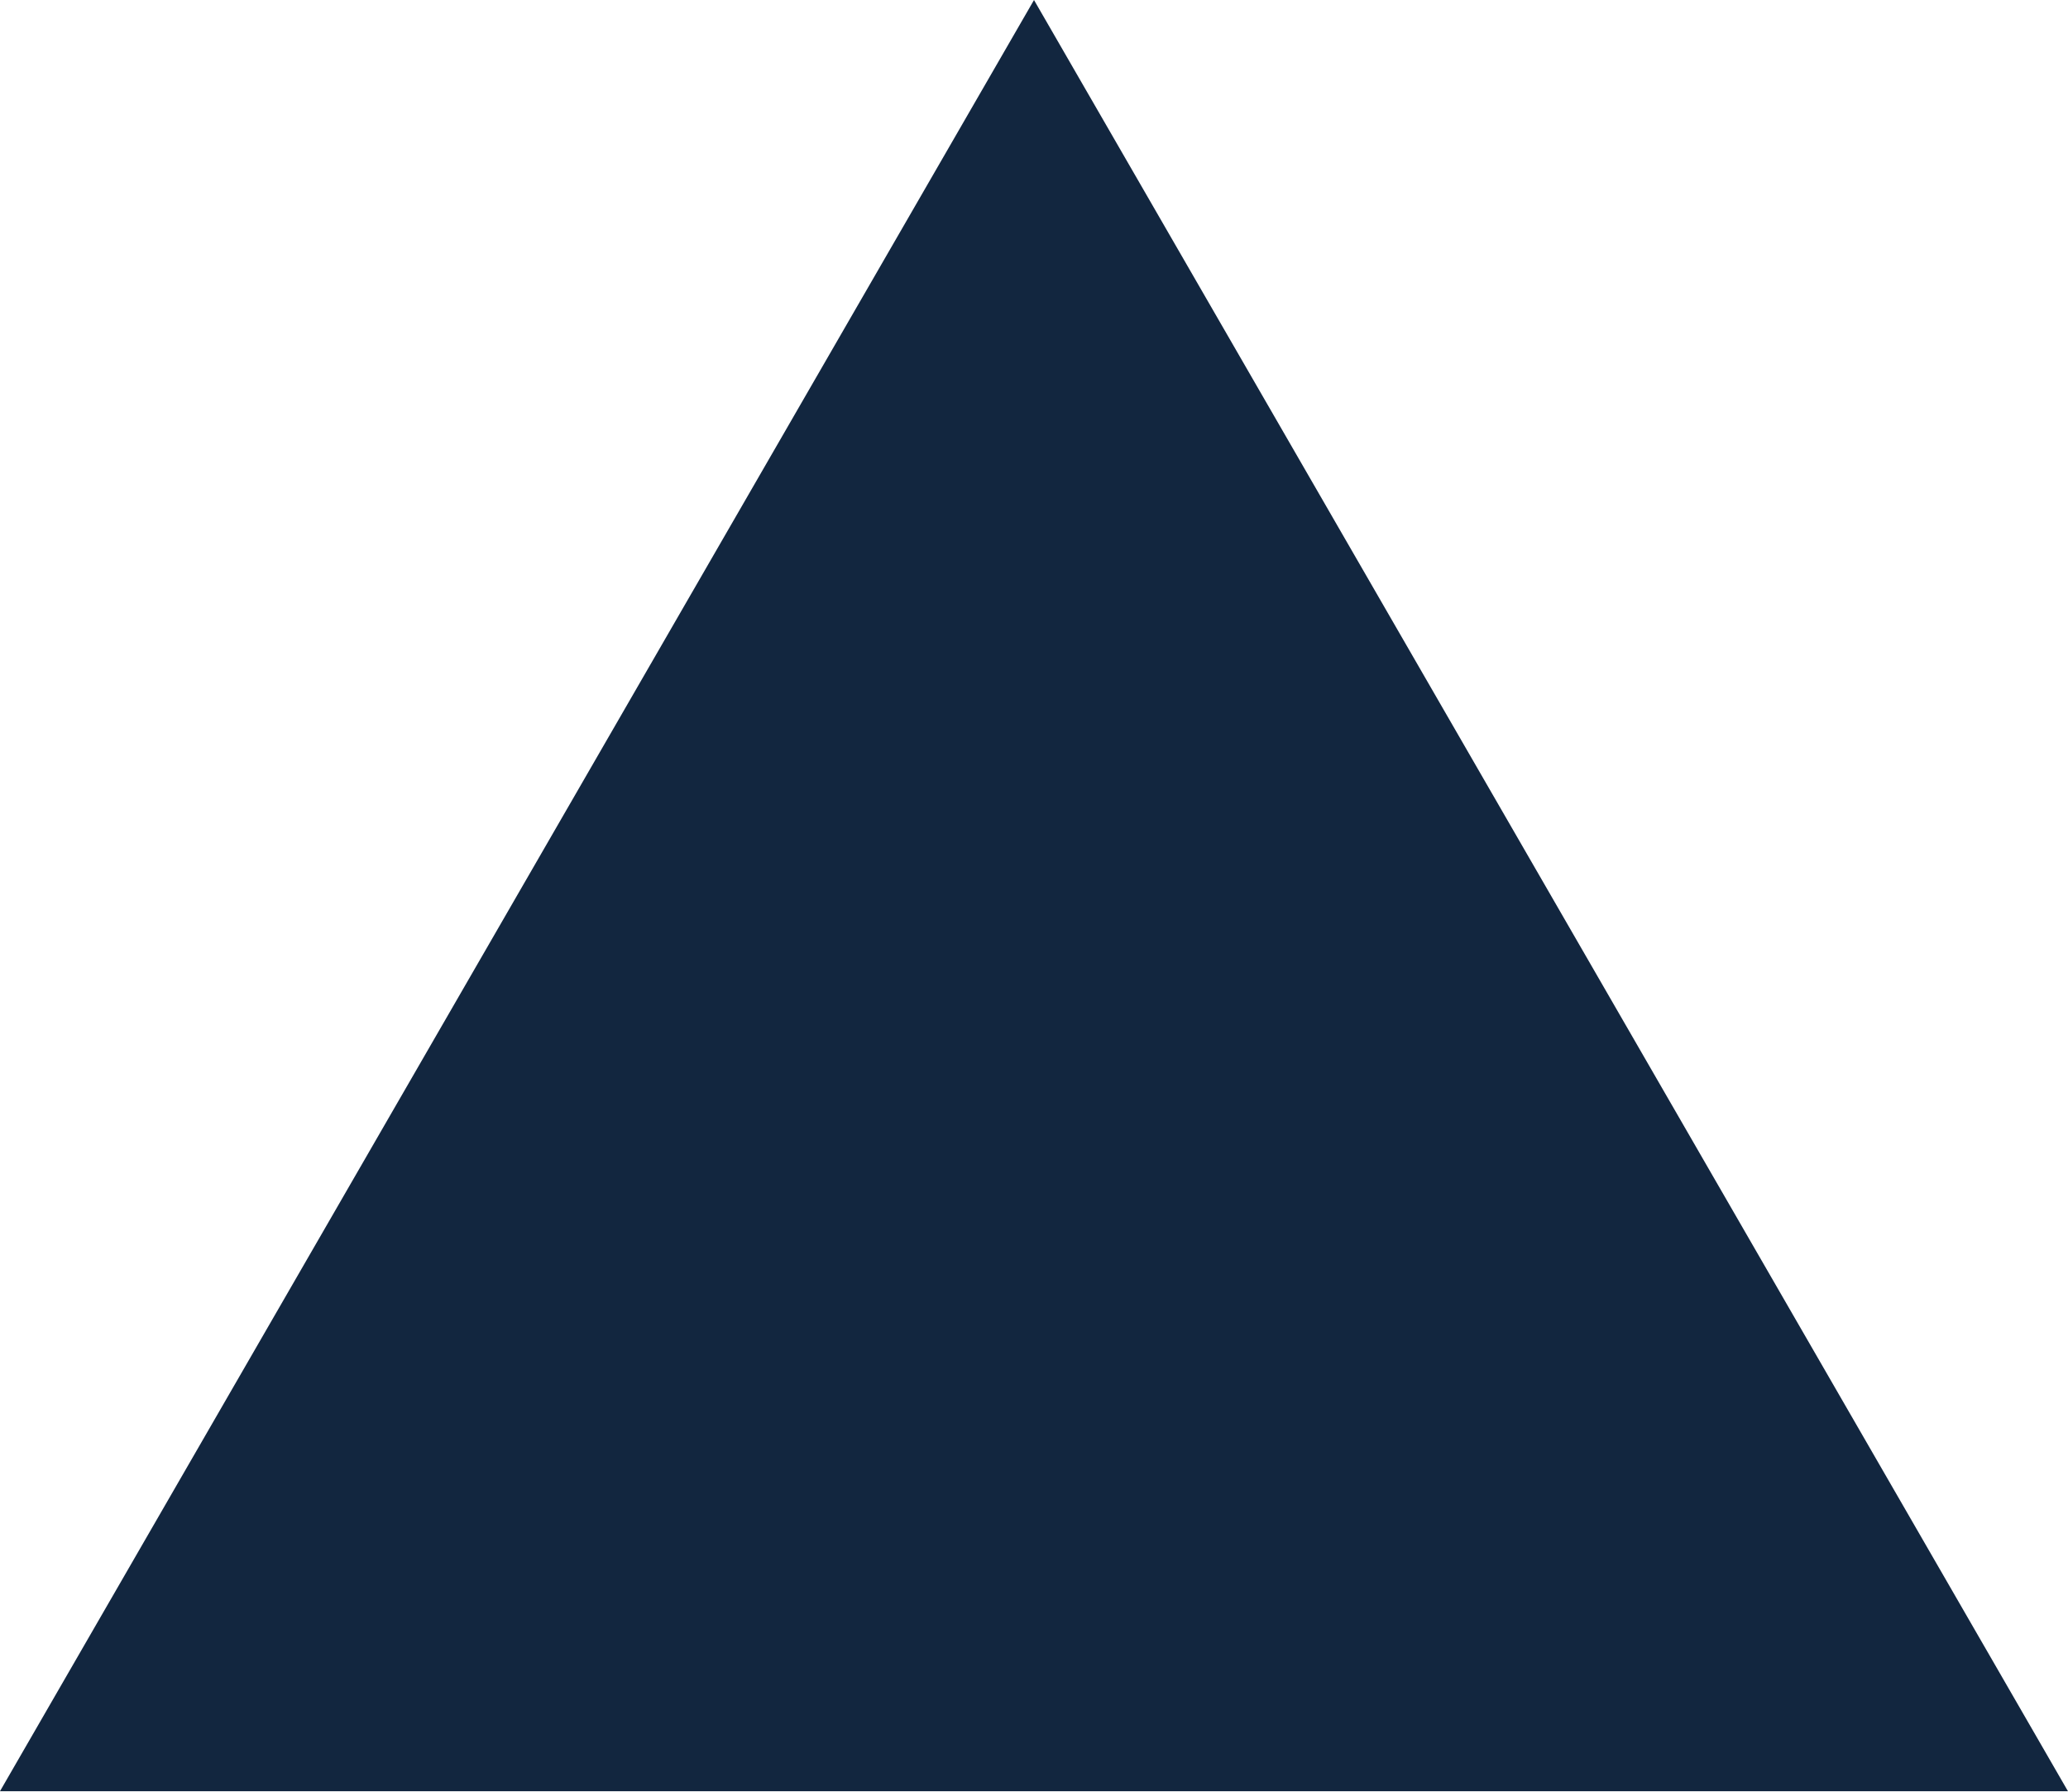
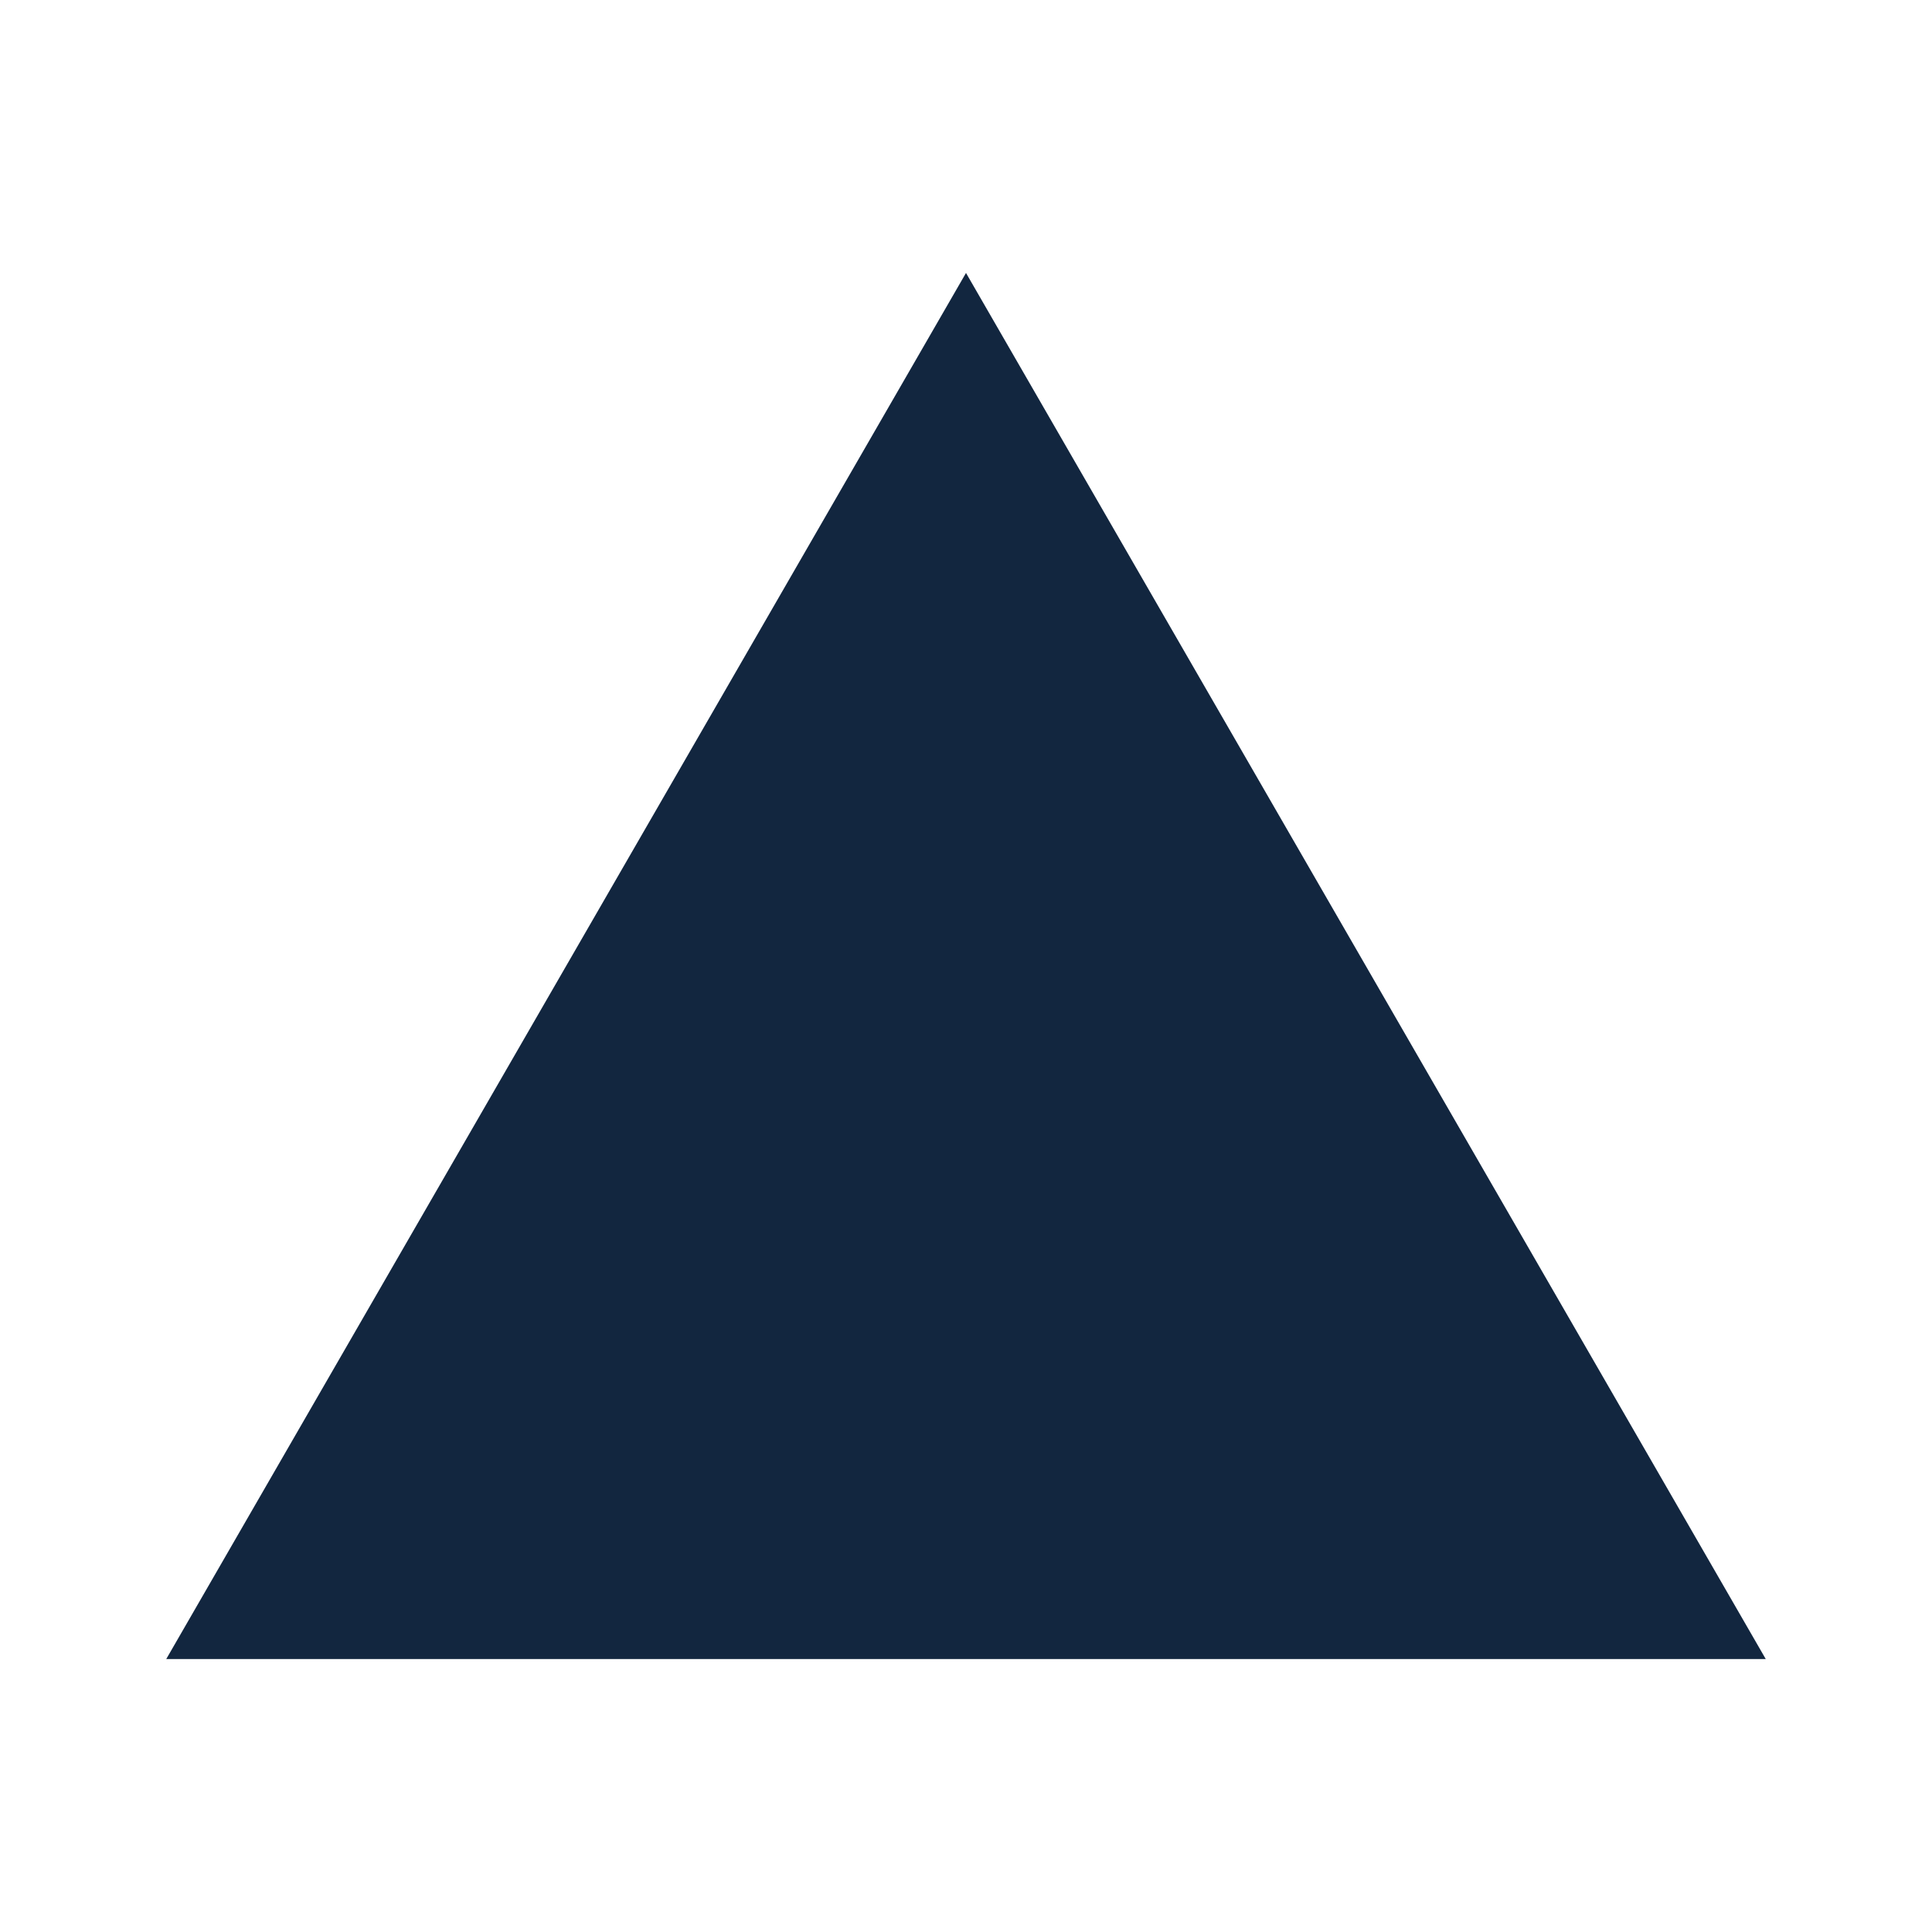
- <svg xmlns="http://www.w3.org/2000/svg" width="142.446" height="123.362" viewBox="0 0 142.446 123.362">
-   <path d="M3464.025,1724.57,3392.8,1847.932h142.446Z" transform="translate(-3392.802 -1724.569)" fill="#12263f" />
+ <svg xmlns="http://www.w3.org/2000/svg" version="1.1" id="Capa_1" x="0px" y="0px" viewBox="0 0 172 172" style="enable-background:new 0 0 172 172;" xml:space="preserve">
+   <style type="text/css">
+ 	.st0{fill:#12263F;}
+ </style>
+   <path class="st0" d="M86,24.3L14.8,147.7h142.4L86,24.3z" />
</svg>
